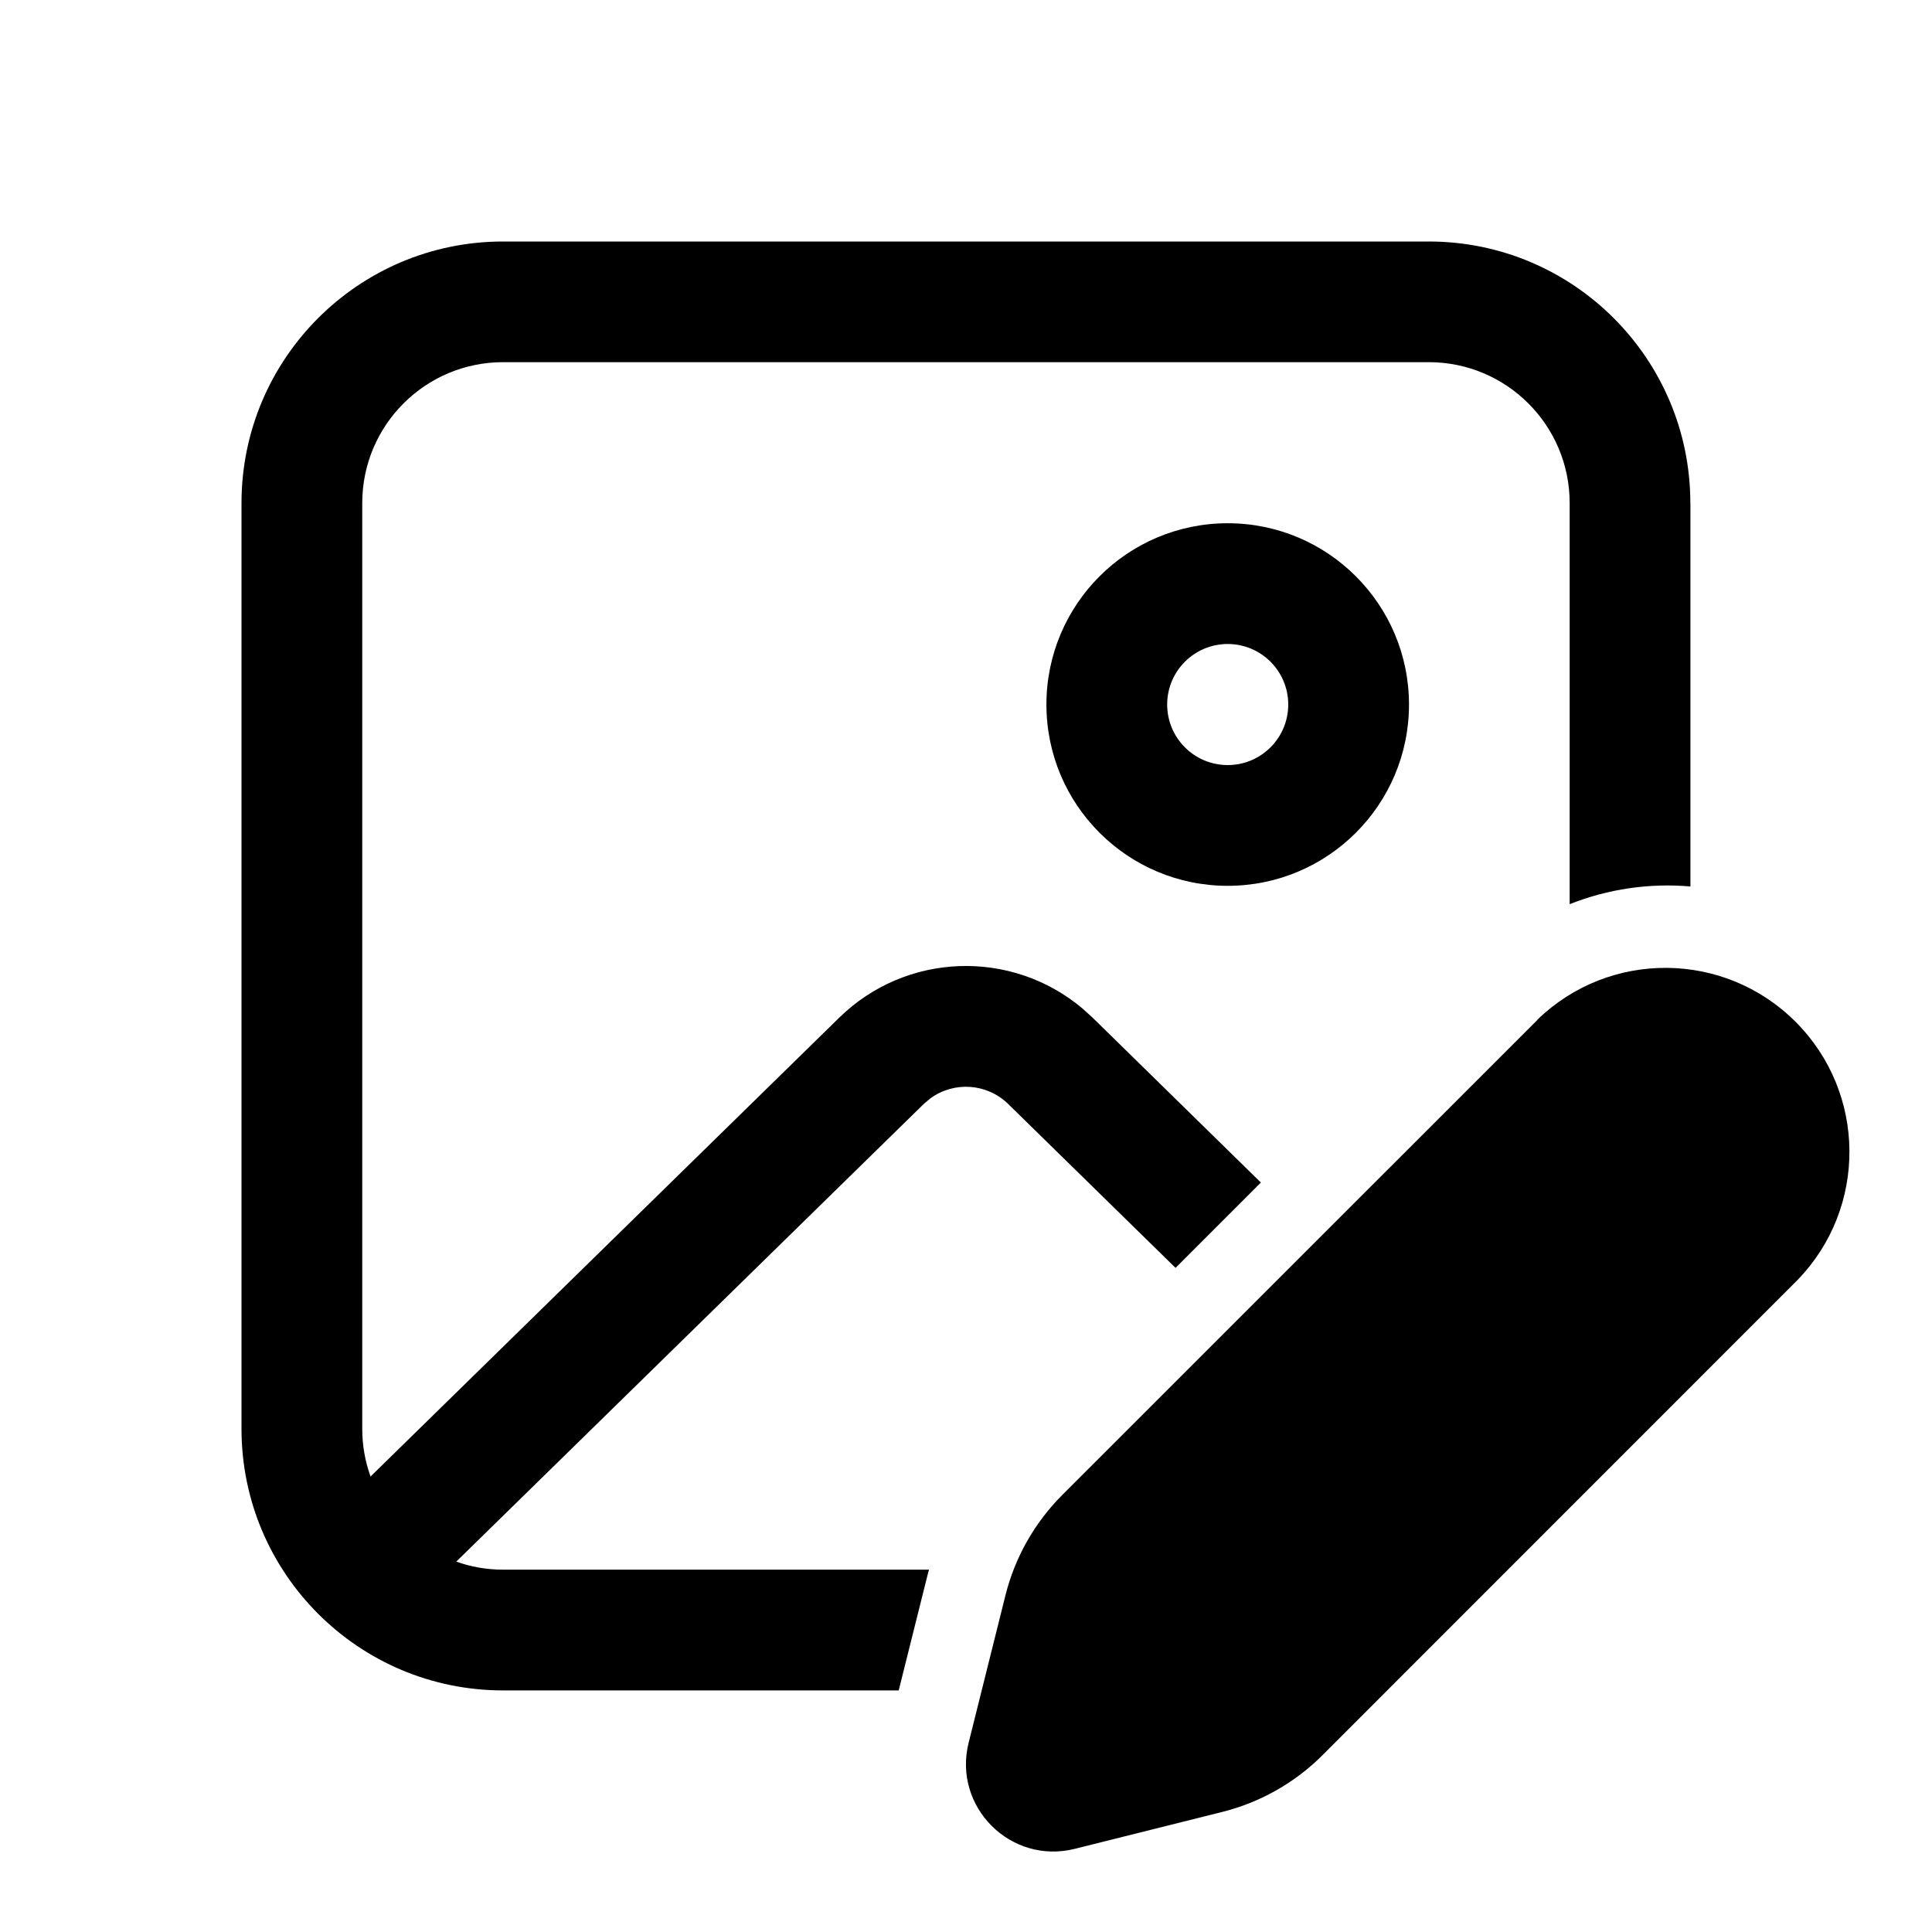
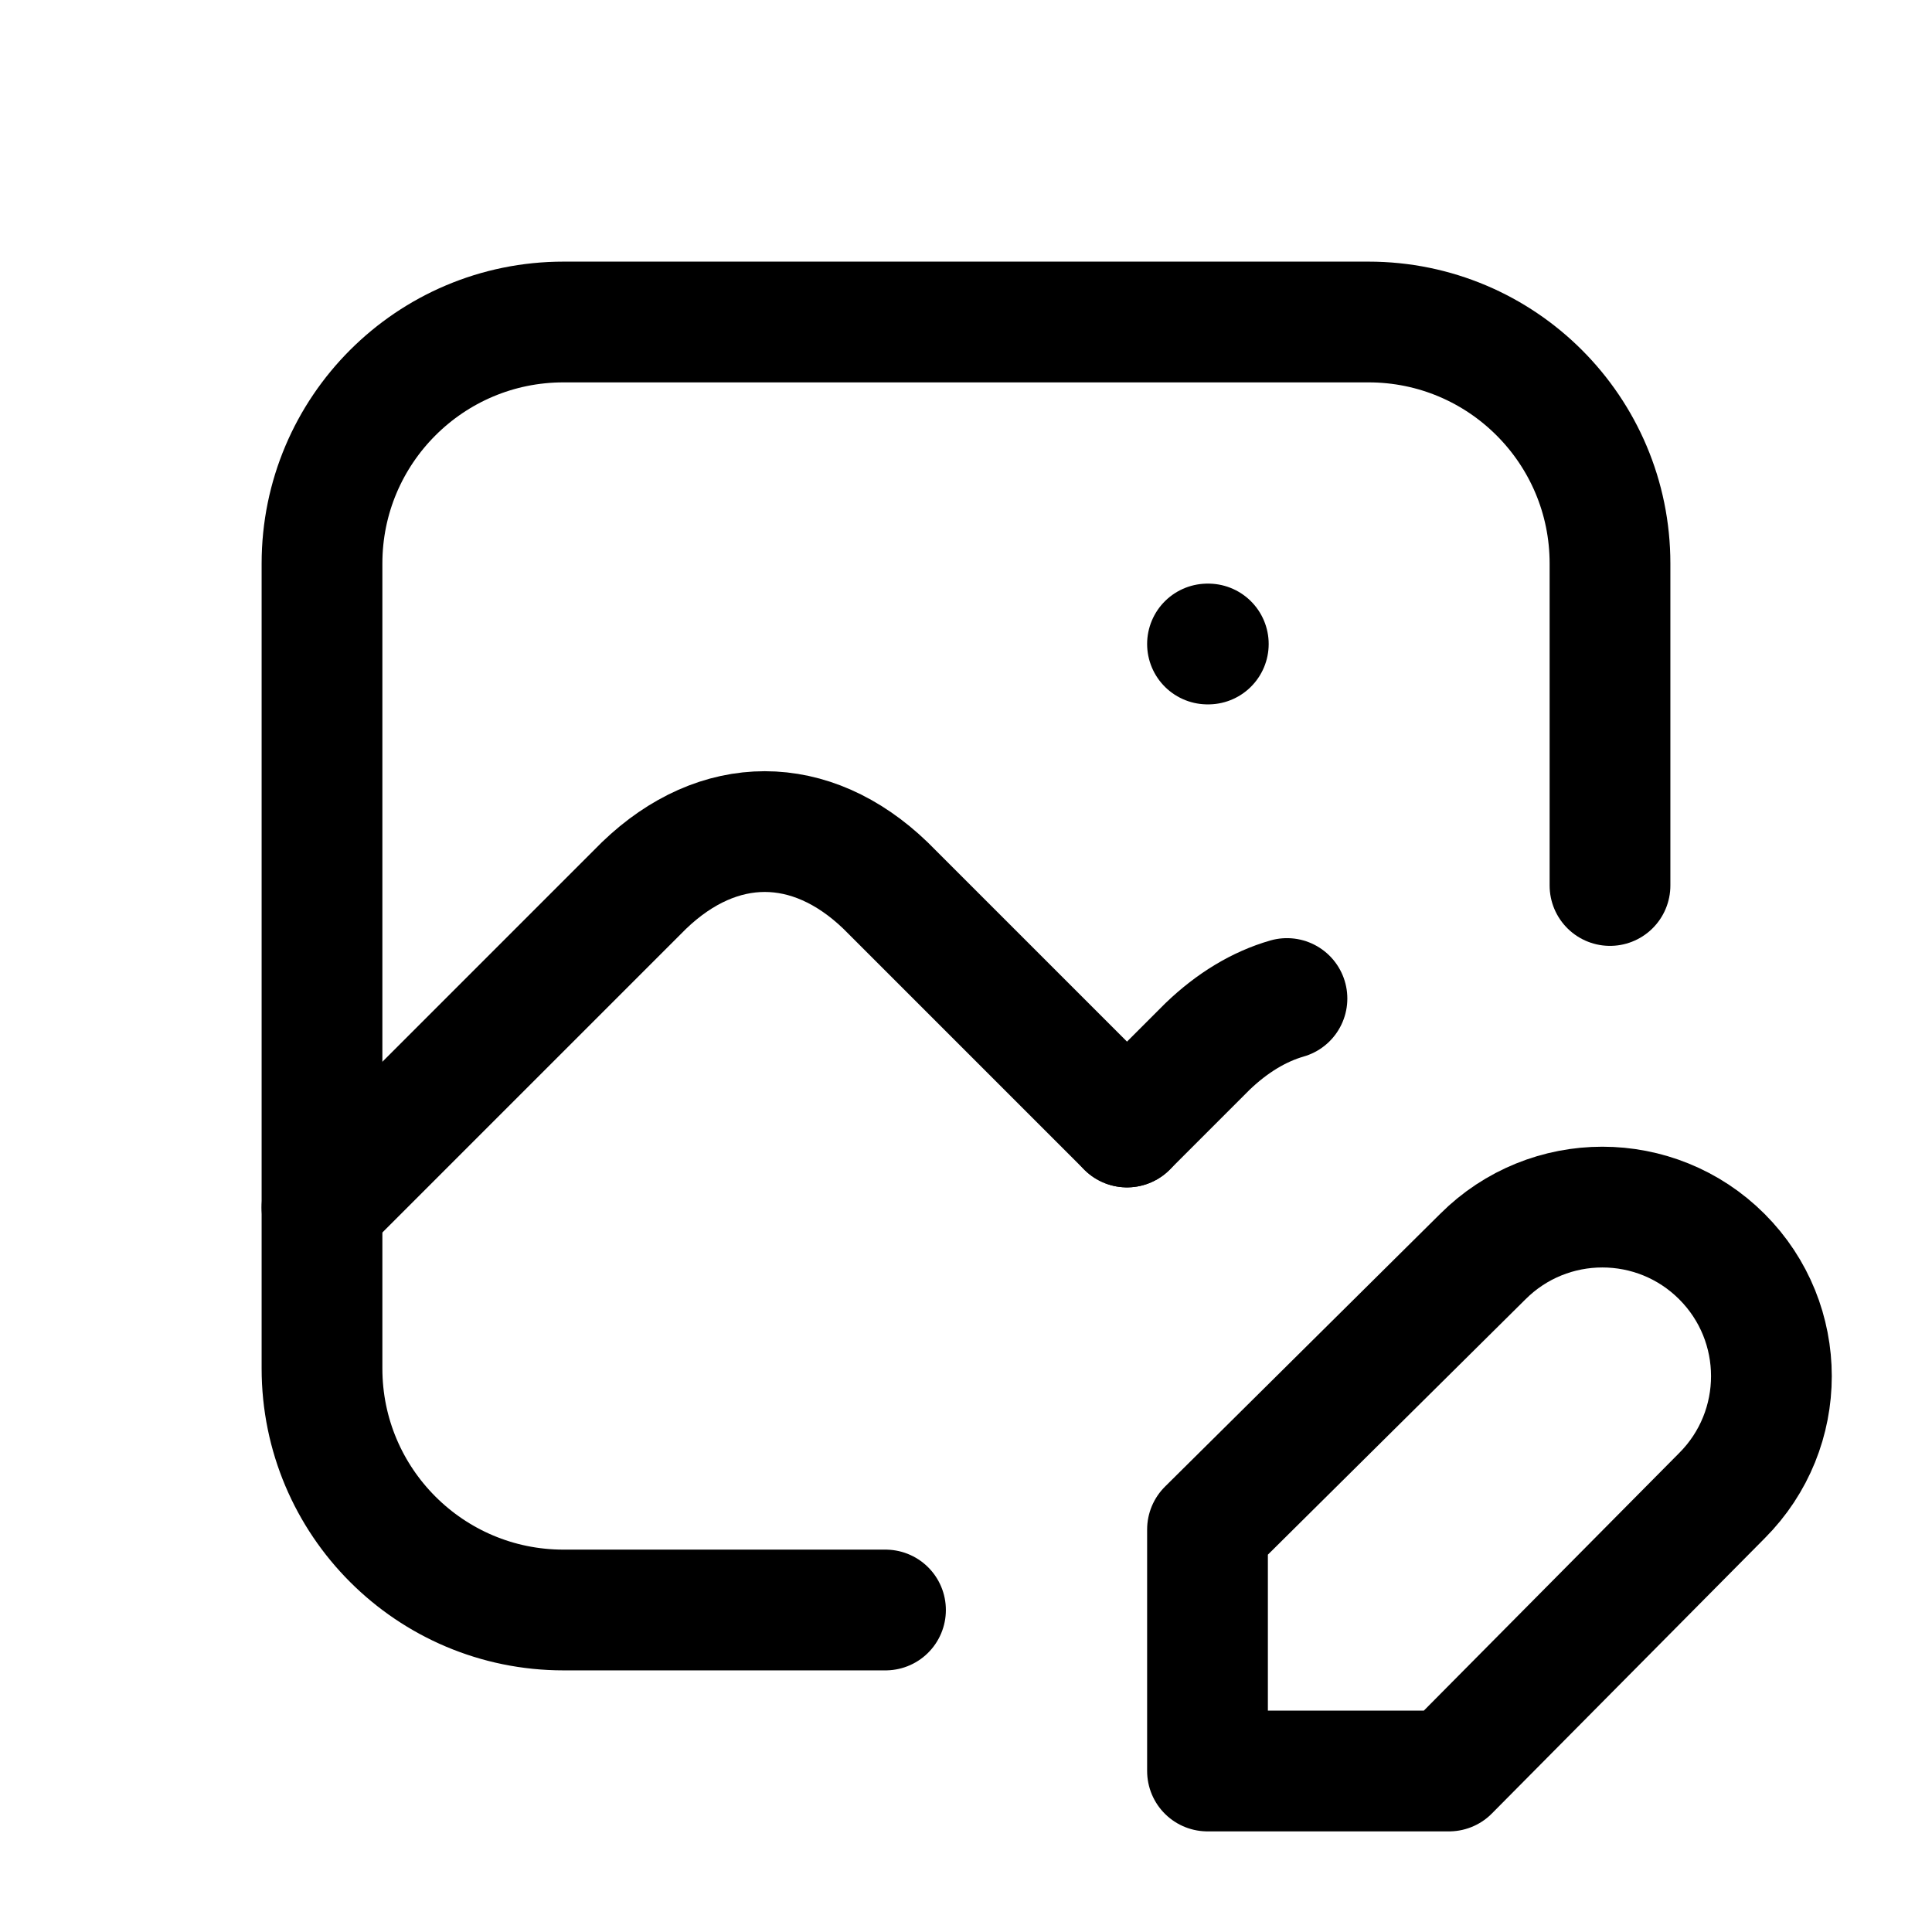
- <svg xmlns="http://www.w3.org/2000/svg" viewBox="0 0 24 24">
-   <g fill="none">
-     <path d="M20.998 6.25A3.25 3.25 0 0 0 17.748 3H6.25A3.25 3.25 0 0 0 3 6.25v11.499a3.25 3.25 0 0 0 3.25 3.25h4.914l.356-1.424l.02-.076H6.25c-.204 0-.4-.035-.582-.1l5.807-5.685l.083-.07a.75.75 0 0 1 .966.07l2.079 2.036l1.06-1.06l-2.09-2.048l-.128-.116a2.25 2.25 0 0 0-3.02.116l-5.822 5.7a1.746 1.746 0 0 1-.103-.593v-11.5c0-.966.783-1.75 1.75-1.75h11.499c.966 0 1.75.784 1.75 1.75v4.983c.478-.19.993-.264 1.5-.22V6.25zm-3.495 2.502a2.252 2.252 0 1 0-4.504 0a2.252 2.252 0 0 0 4.504 0zm-3.004 0a.752.752 0 1 1 1.504 0a.752.752 0 0 1-1.504 0zm4.6 3.917l-5.902 5.901a2.685 2.685 0 0 0-.707 1.248l-.457 1.83c-.2.797.522 1.518 1.318 1.319l1.83-.458a2.685 2.685 0 0 0 1.248-.706L22.33 15.9a2.286 2.286 0 0 0-3.233-3.232z" fill="currentColor" />
-   </g>
+ <svg xmlns="http://www.w3.org/2000/svg" viewBox="0 0 24 24" fill="none" stroke="currentColor" stroke-width="1.5" stroke-linecap="round" stroke-linejoin="round" class="icon icon-tabler icons-tabler-outline icon-tabler-photo-edit">
+   <path stroke="none" d="M0 0h24v24H0z" fill="none" />
+   <path d="M15 8h.01" />
+   <path d="M11 20h-4a3 3 0 0 1 -3 -3v-10a3 3 0 0 1 3 -3h10a3 3 0 0 1 3 3v4" />
+   <path d="M4 15l4 -4c.928 -.893 2.072 -.893 3 0l3 3" />
+   <path d="M14 14l1 -1c.31 -.298 .644 -.497 .987 -.596" />
+   <path d="M18.42 15.61a2.1 2.1 0 0 1 2.97 2.97l-3.39 3.42h-3v-3l3.42 -3.39z" />
</svg>
